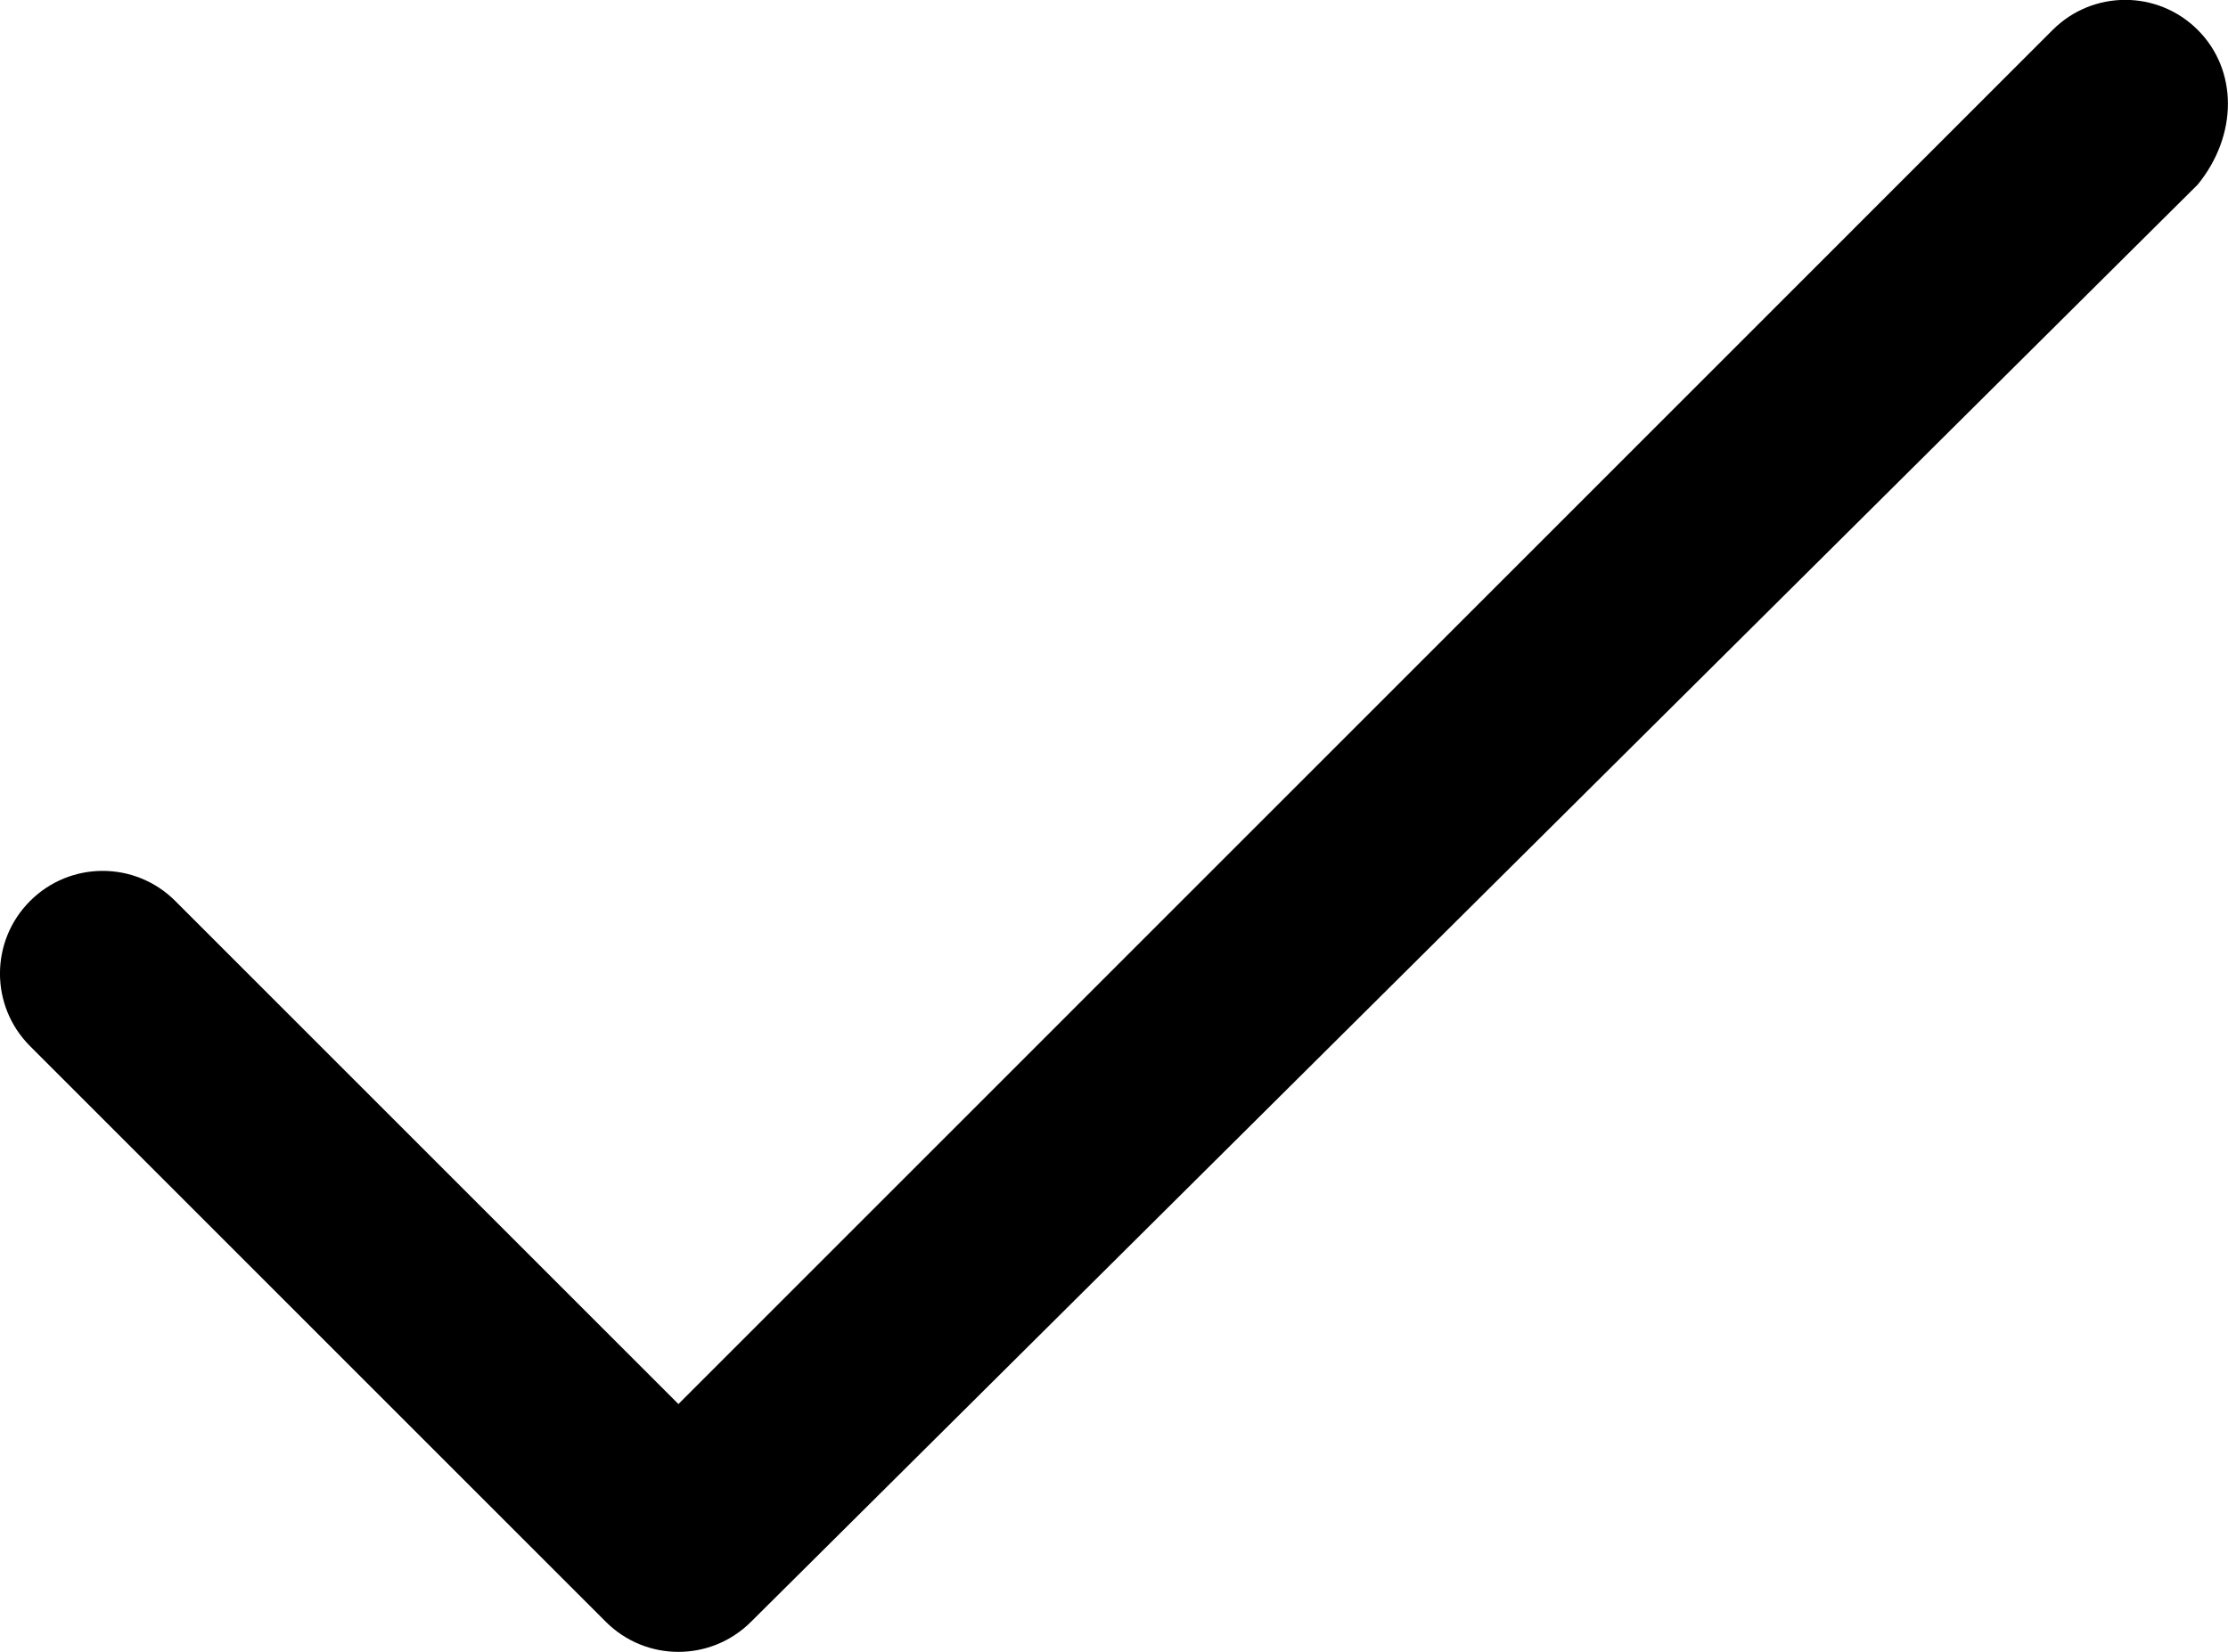
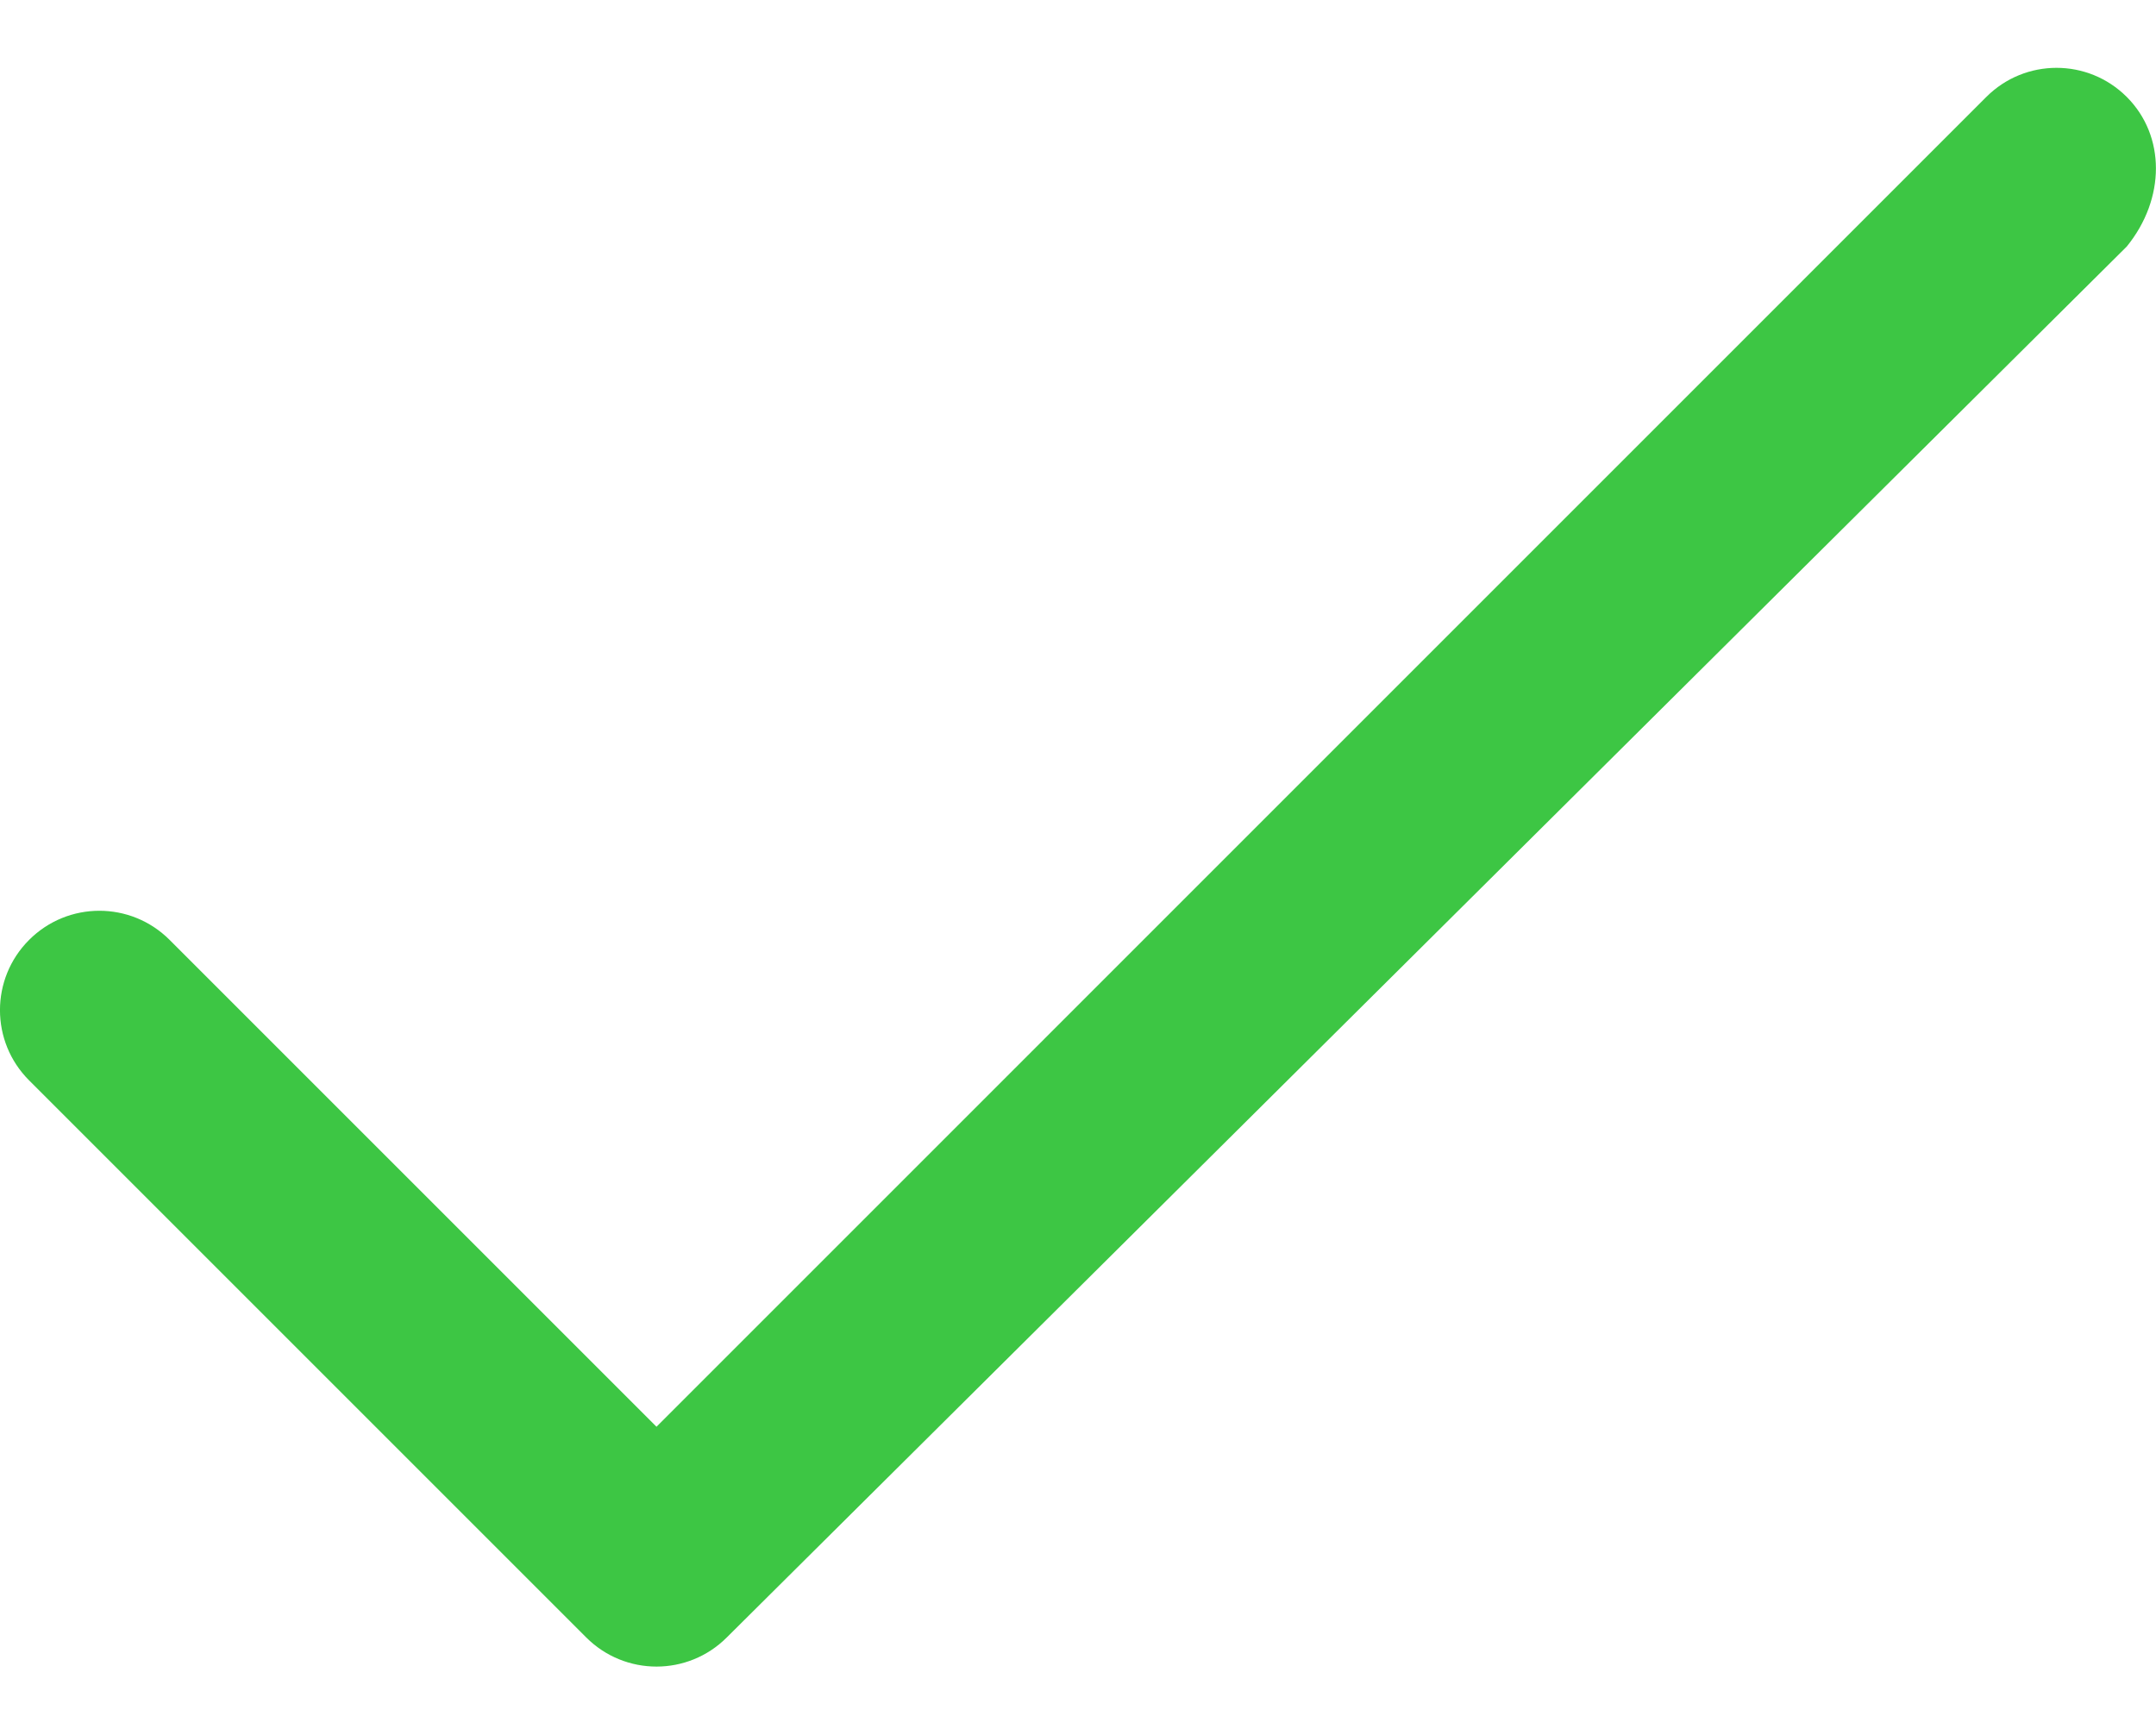
- <svg xmlns="http://www.w3.org/2000/svg" version="1.0" id="Layer_1" x="0px" y="0px" width="21.698px" height="16.09px" viewBox="-82.357 4.875 21.698 16.09" enable-background="new -82.357 4.875 21.698 16.09" xml:space="preserve">
-   <path d="M-60.953,5.167c-0.391-0.391-1.023-0.391-1.414,0L-75.75,18.551l-4.9-4.9c-0.391-0.391-1.023-0.391-1.414,0 s-0.391,1.023,0,1.414l5.607,5.607c0.195,0.195,0.451,0.293,0.707,0.293s0.512-0.098,0.707-0.293l14.09-14.0 C-60.562,6.191-60.562,5.558-60.953,5.167z" />
+ <svg xmlns="http://www.w3.org/2000/svg" version="1.0" id="Layer_1" x="0px" y="0px" width="28.698px" height="23.09px" viewBox="-82.357 4.875 21.698 16.09" enable-background="new -82.357 4.875 21.698 16.09" xml:space="preserve">
+   <path fill="#3dc644" d="M-60.953,5.167c-0.391-0.391-1.023-0.391-1.414,0L-75.75,18.551l-4.9-4.9c-0.391-0.391-1.023-0.391-1.414,0 s-0.391,1.023,0,1.414l5.607,5.607c0.195,0.195,0.451,0.293,0.707,0.293s0.512-0.098,0.707-0.293l14.09-14.0 C-60.562,6.191-60.562,5.558-60.953,5.167z" />
</svg>
